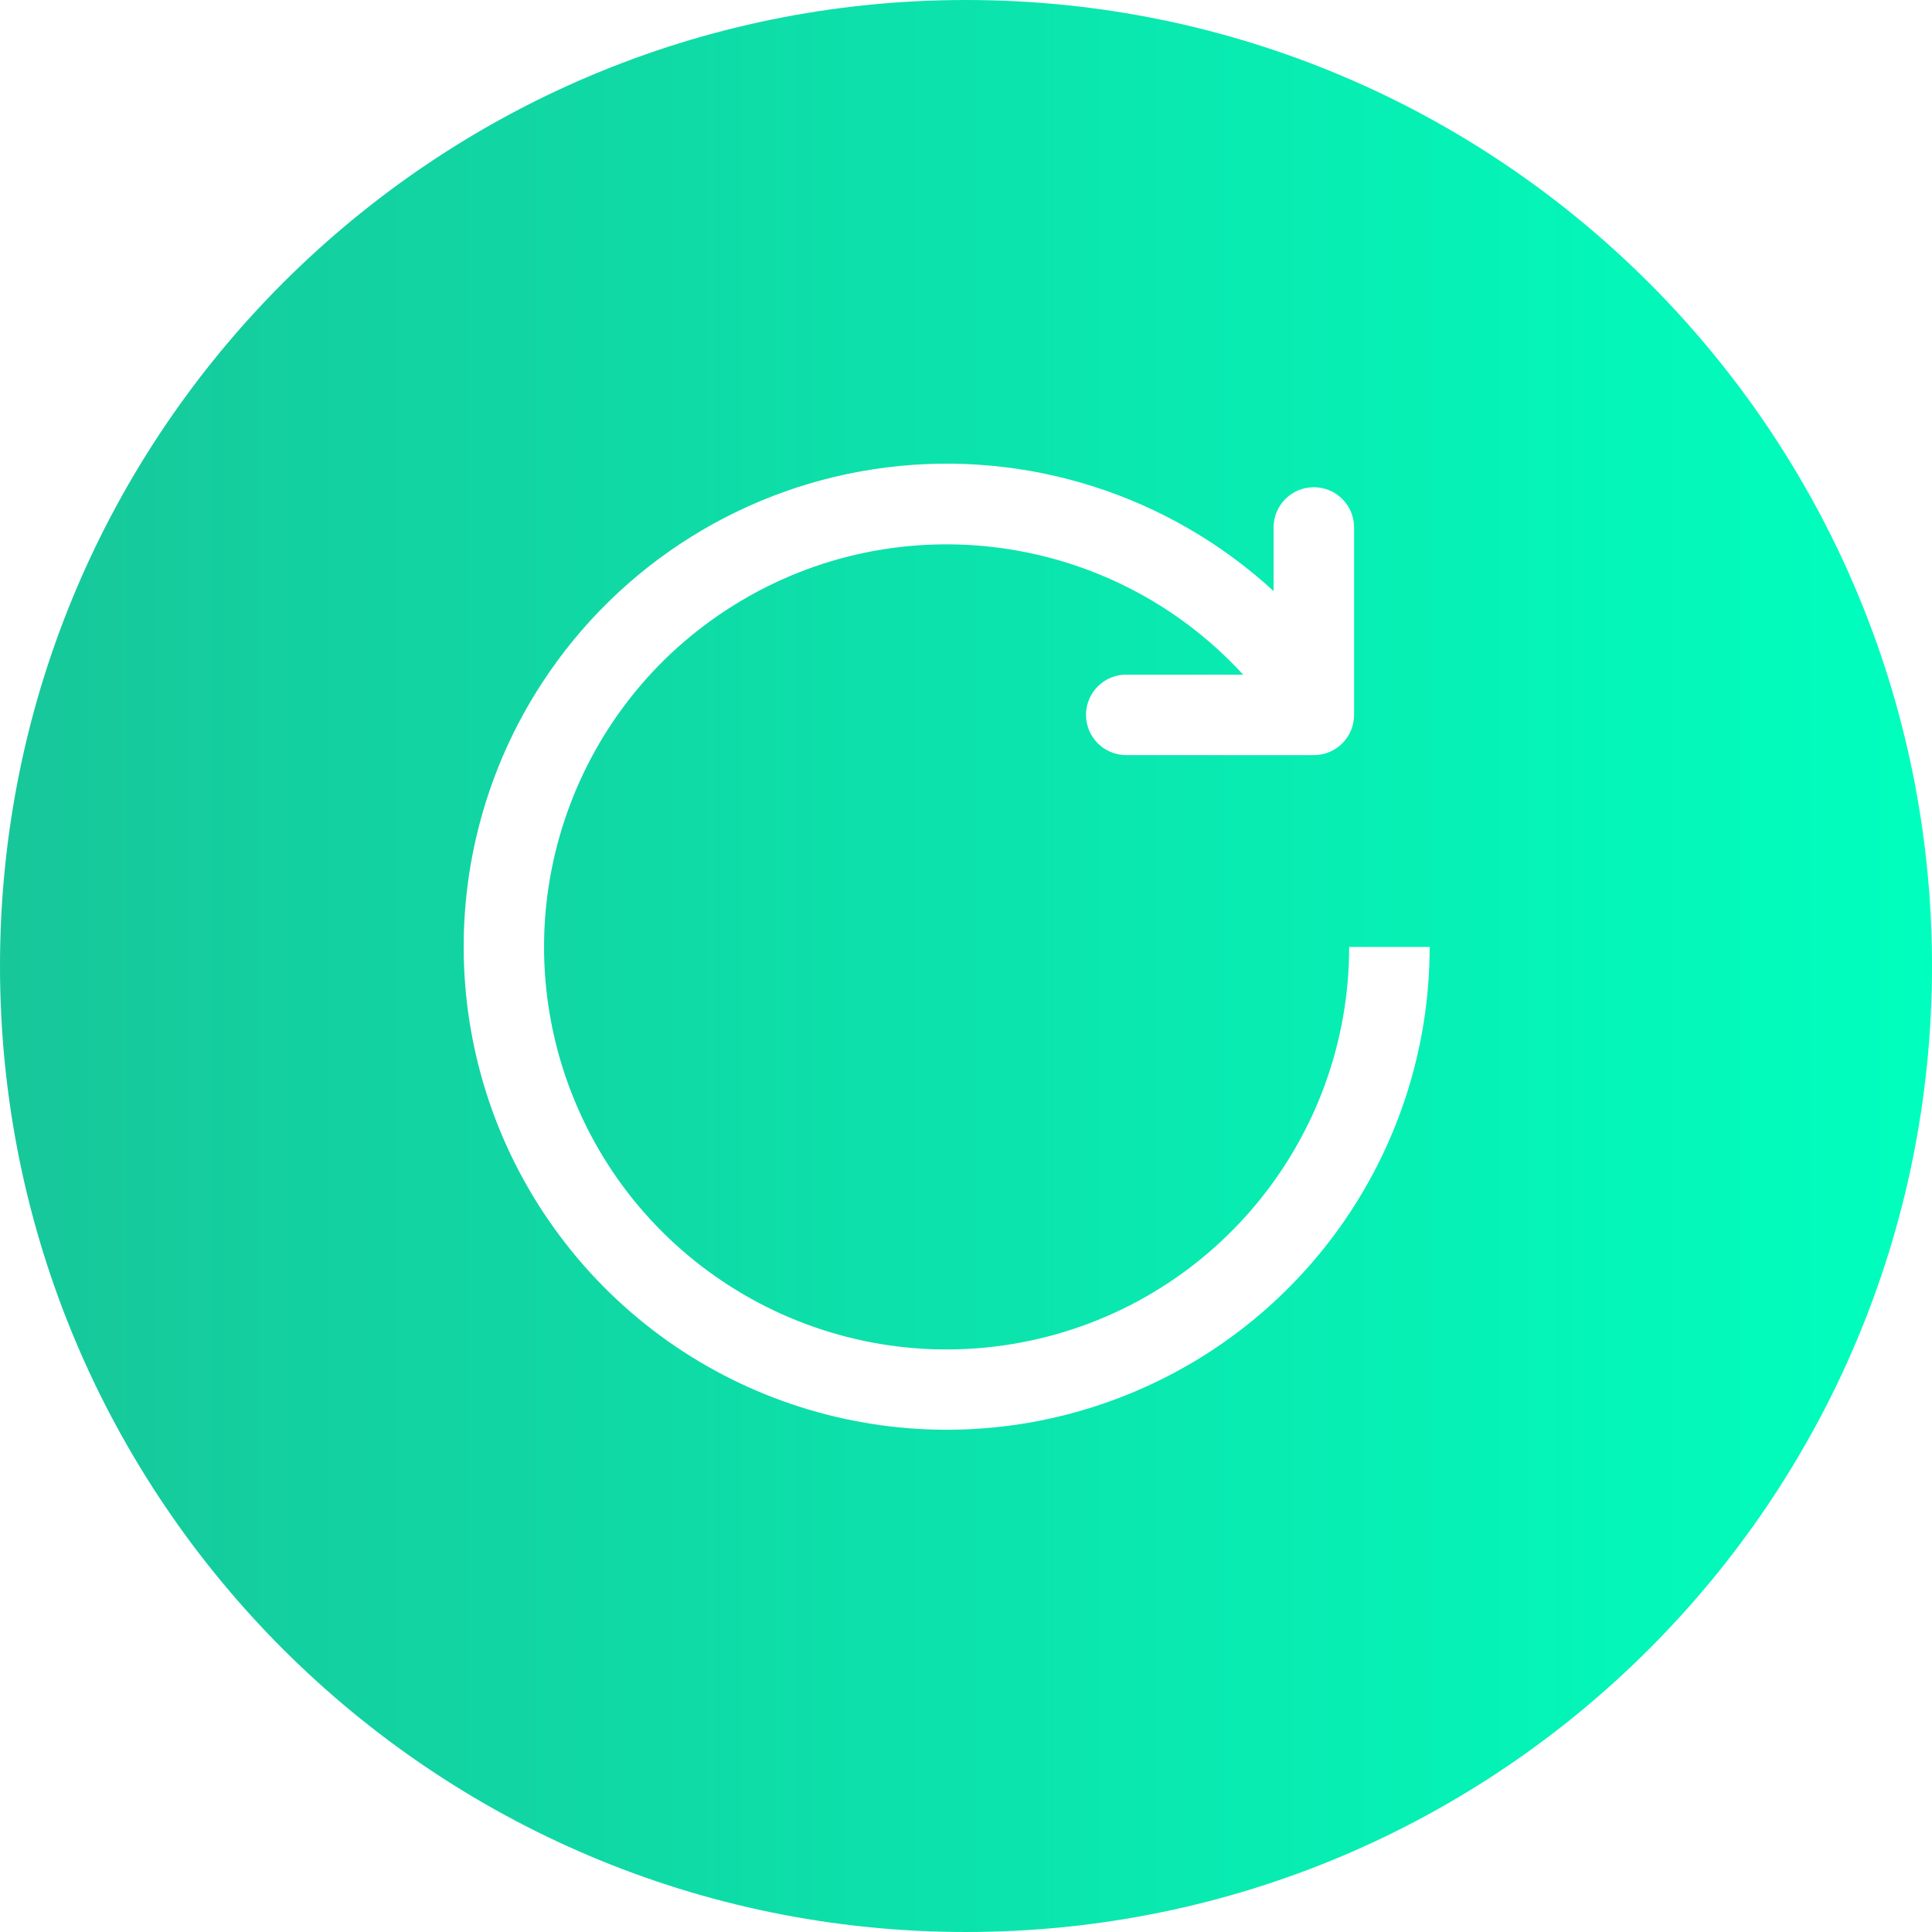
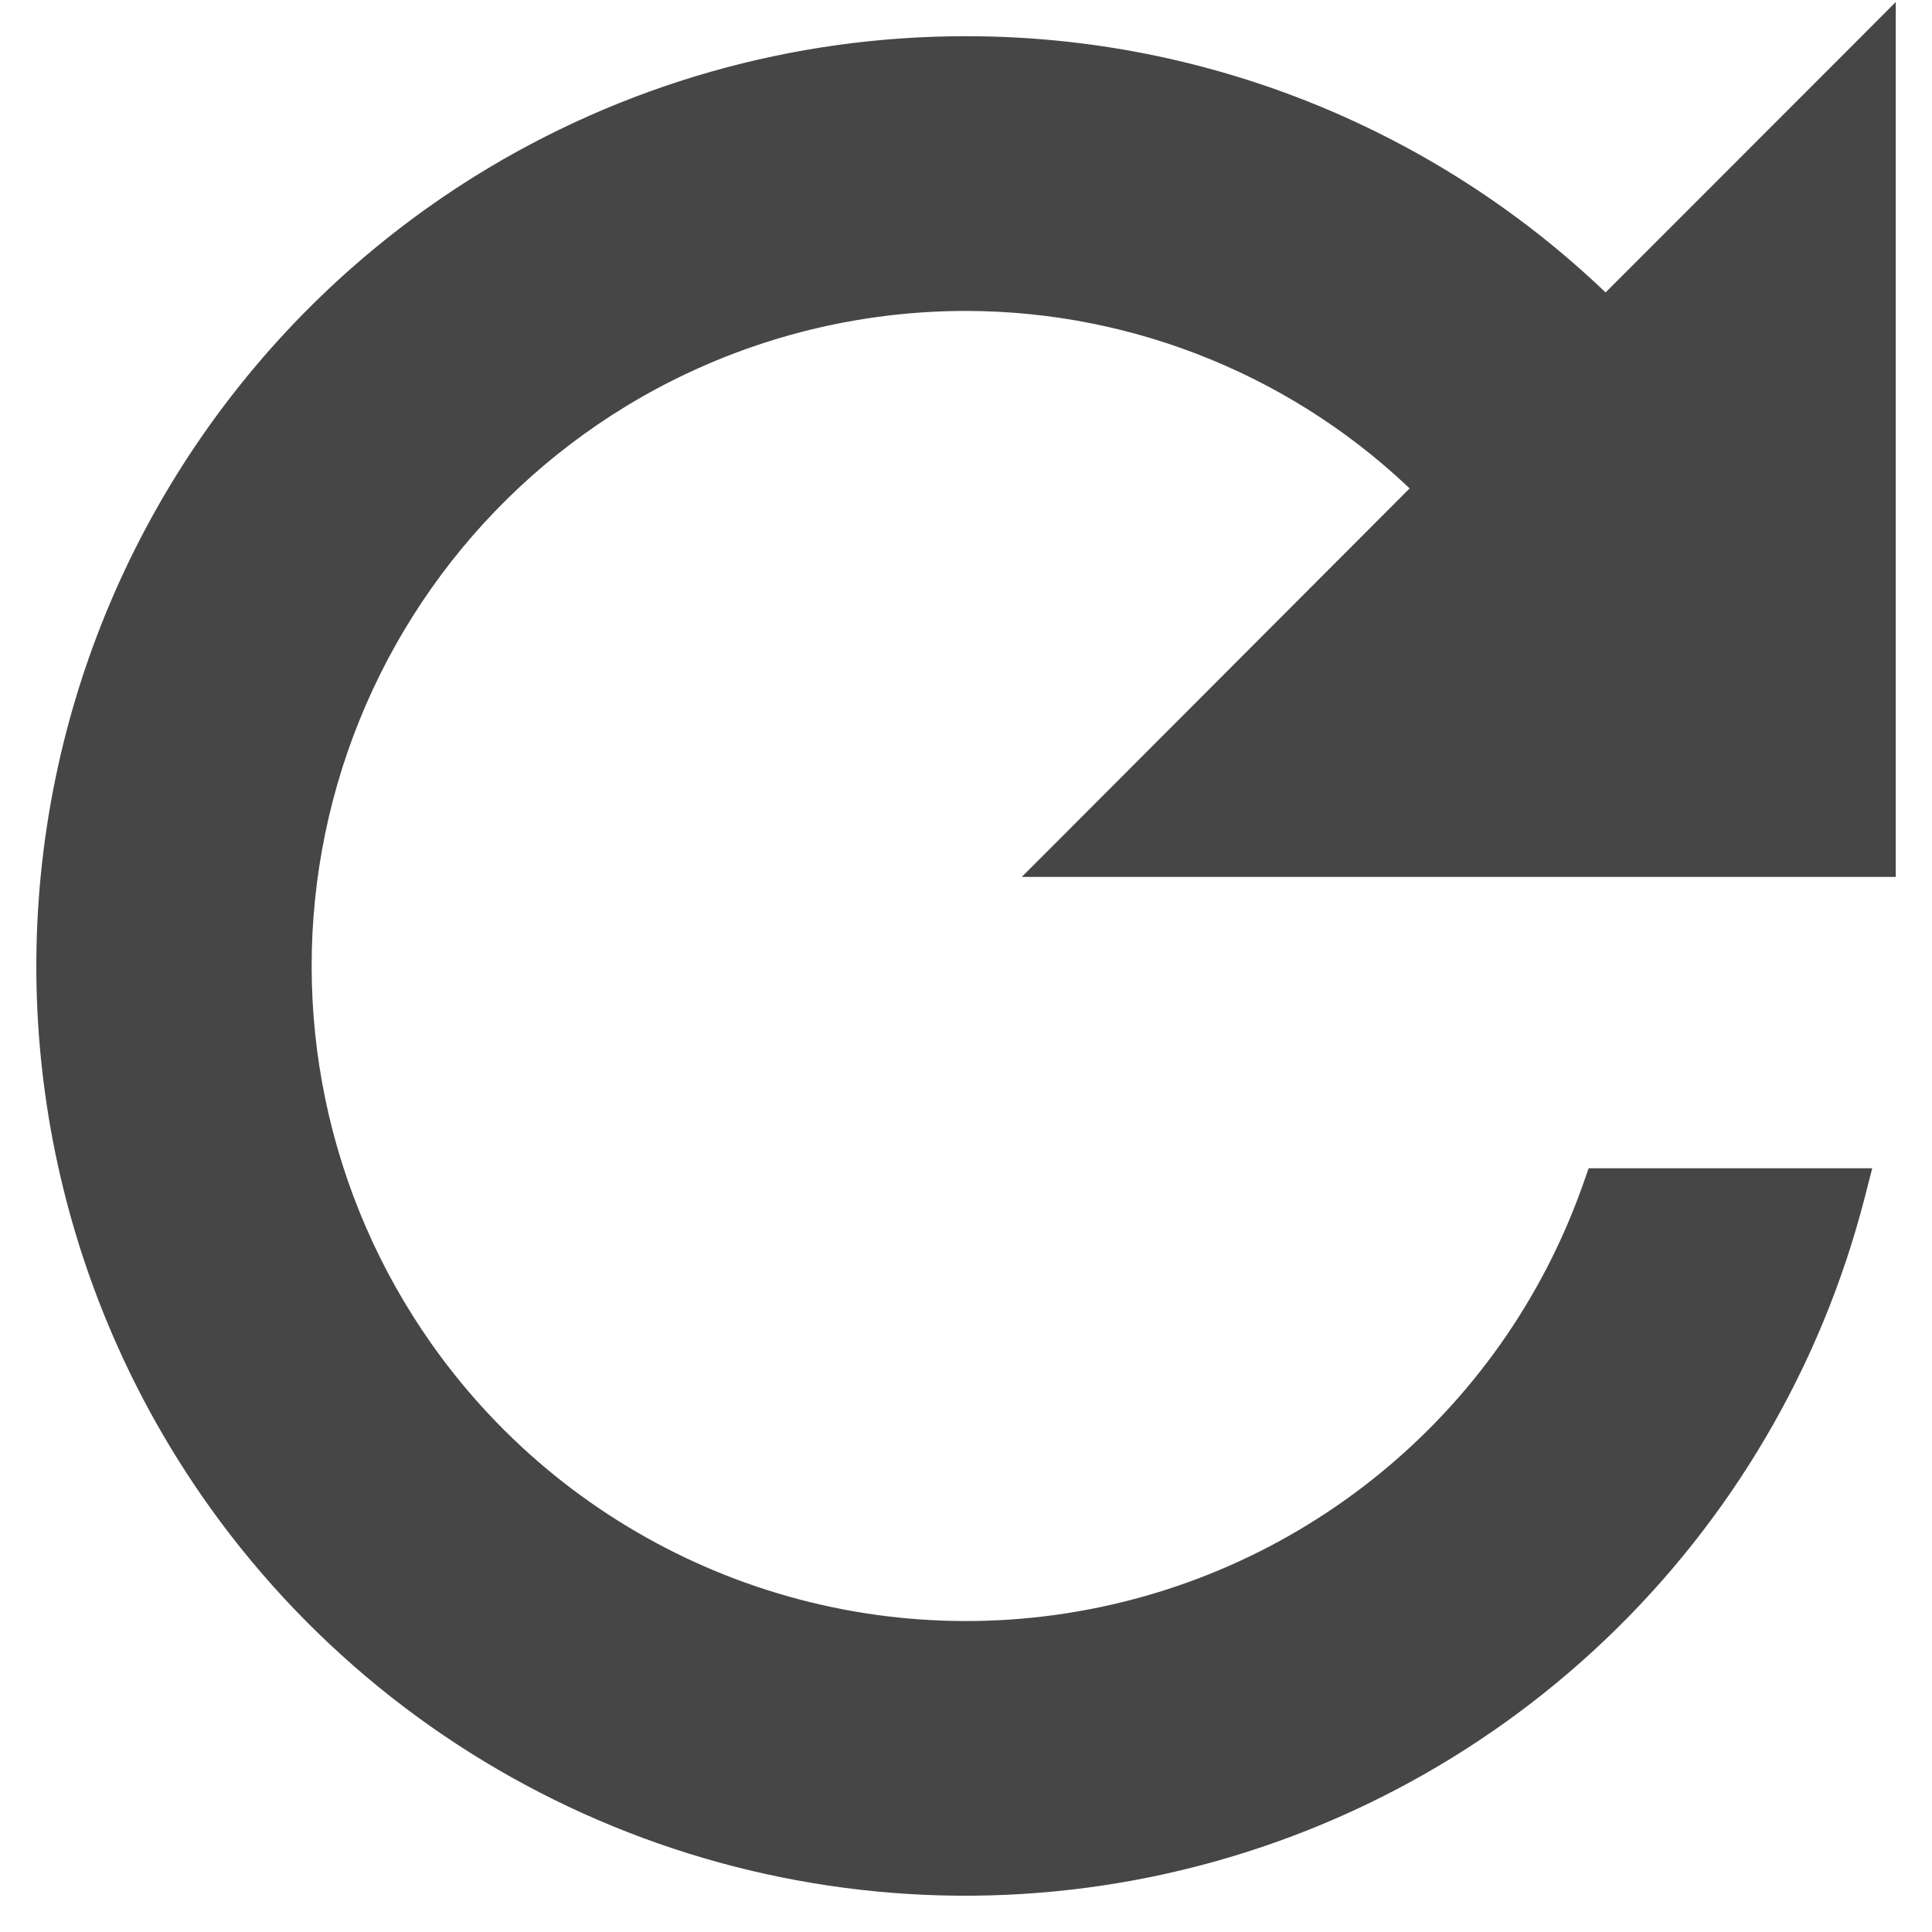
- <svg xmlns="http://www.w3.org/2000/svg" width="40" height="40" fill="none" viewBox="0 0 40 40">
-   <path fill="url(#paint0_linear_258_357)" fill-rule="evenodd" d="M20 40c11.046 0 20-8.954 20-20S31.046 0 20 0 0 8.954 0 20s8.954 20 20 20zm3.318-26.032h2.42a8.334 8.334 0 102.195 5.637H29.6a10 10 0 11-18.374-5.47 10 10 0 0115.142-1.898v-1.316a.833.833 0 111.667 0v3.88a.833.833 0 01-.834.833h-3.883a.833.833 0 010-1.667z" clip-rule="evenodd" />
-   <defs>
-     <linearGradient id="paint0_linear_258_357" x1="0" x2="40" y1="20" y2="20" gradientUnits="userSpaceOnUse">
-       <stop stop-color="#17C79A" />
-       <stop offset="1" stop-color="#00FFBE" />
-     </linearGradient>
-   </defs>
+ <svg xmlns="http://www.w3.org/2000/svg" width="32" height="32" fill="none" viewBox="0 0 32 32">
+   <path fill="#464646" stroke="#464646" stroke-width=".4" d="M16.006.8a15.174 15.174 0 00-8.039 2.292A15.213 15.213 0 003.974 25.3a15.185 15.185 0 0015.07 5.588 15.18 15.18 0 007.408-3.876 15.203 15.203 0 004.236-7.212l.064-.25H26.455l-.047.133a11.034 11.034 0 01-19.422 2.694 11.058 11.058 0 013.28-15.82 11.03 11.03 0 015.74-1.607 10.88 10.88 0 017.627 3.137l-5.886 5.897-.341.341H31.2V.517l-.341.342-4.263 4.265A15.118 15.118 0 0016.006.8zm0 0s0 0 0 0V1 .8s0 0 0 0z" />
</svg>
